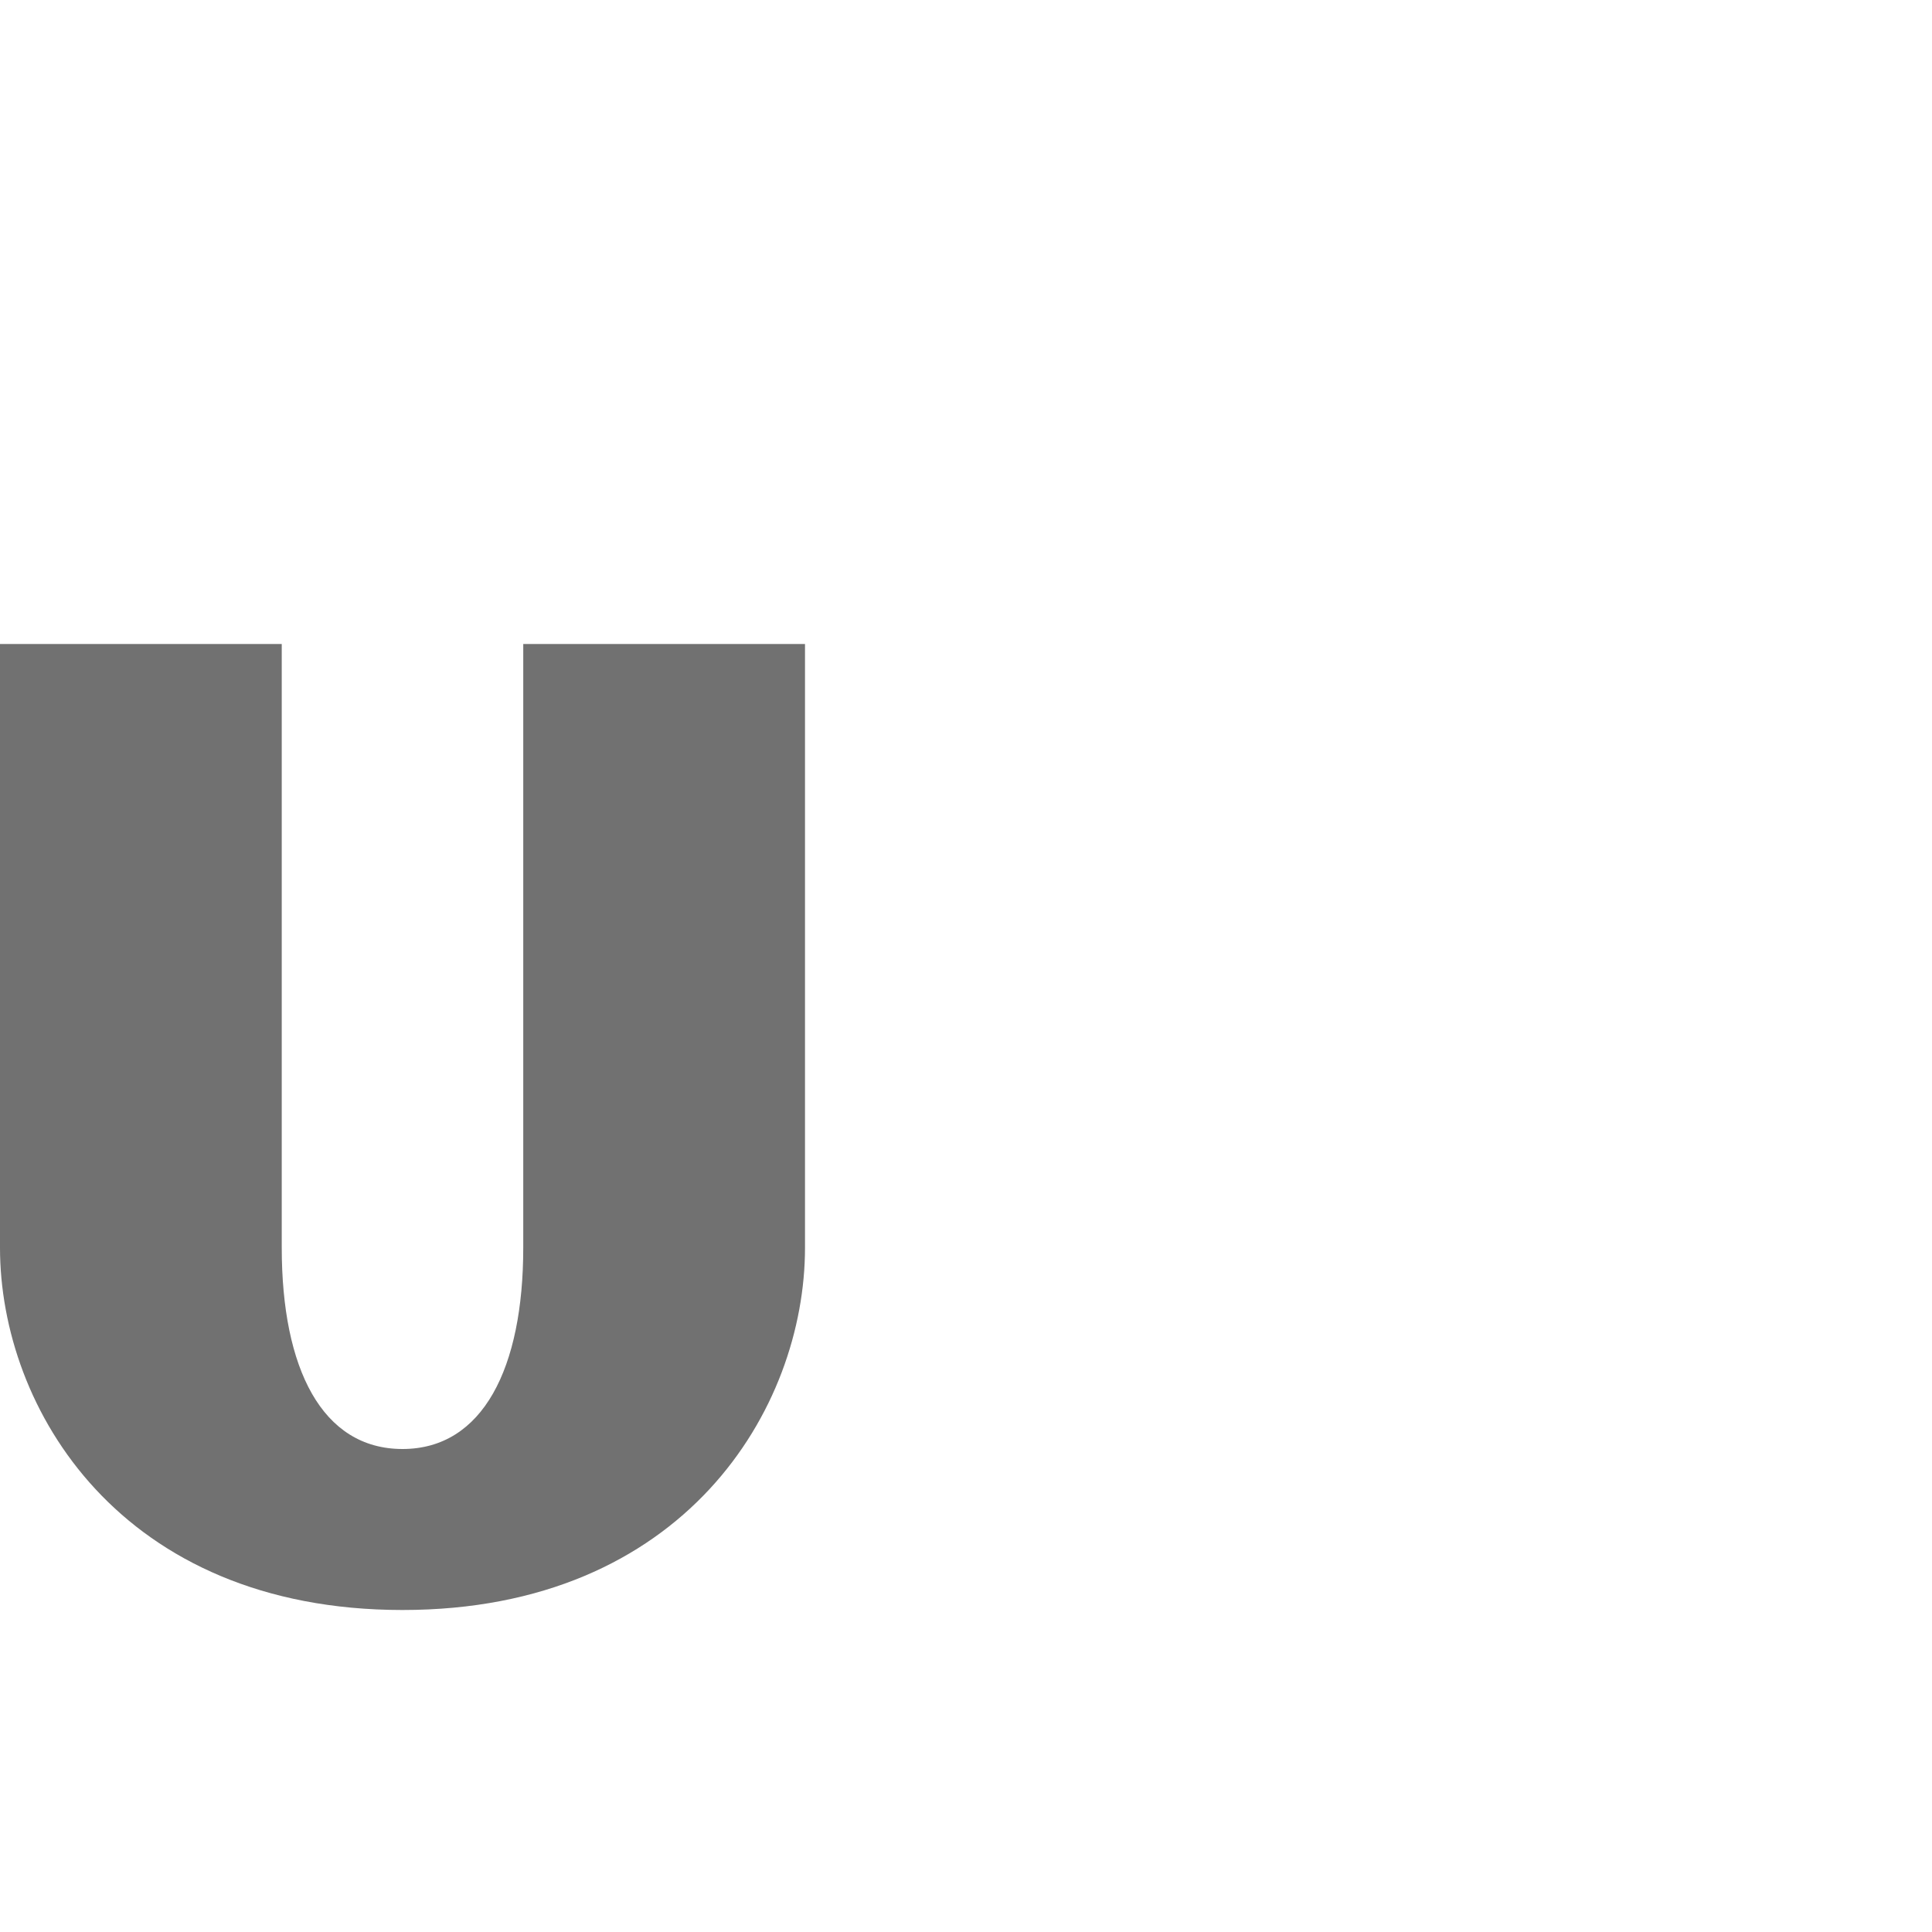
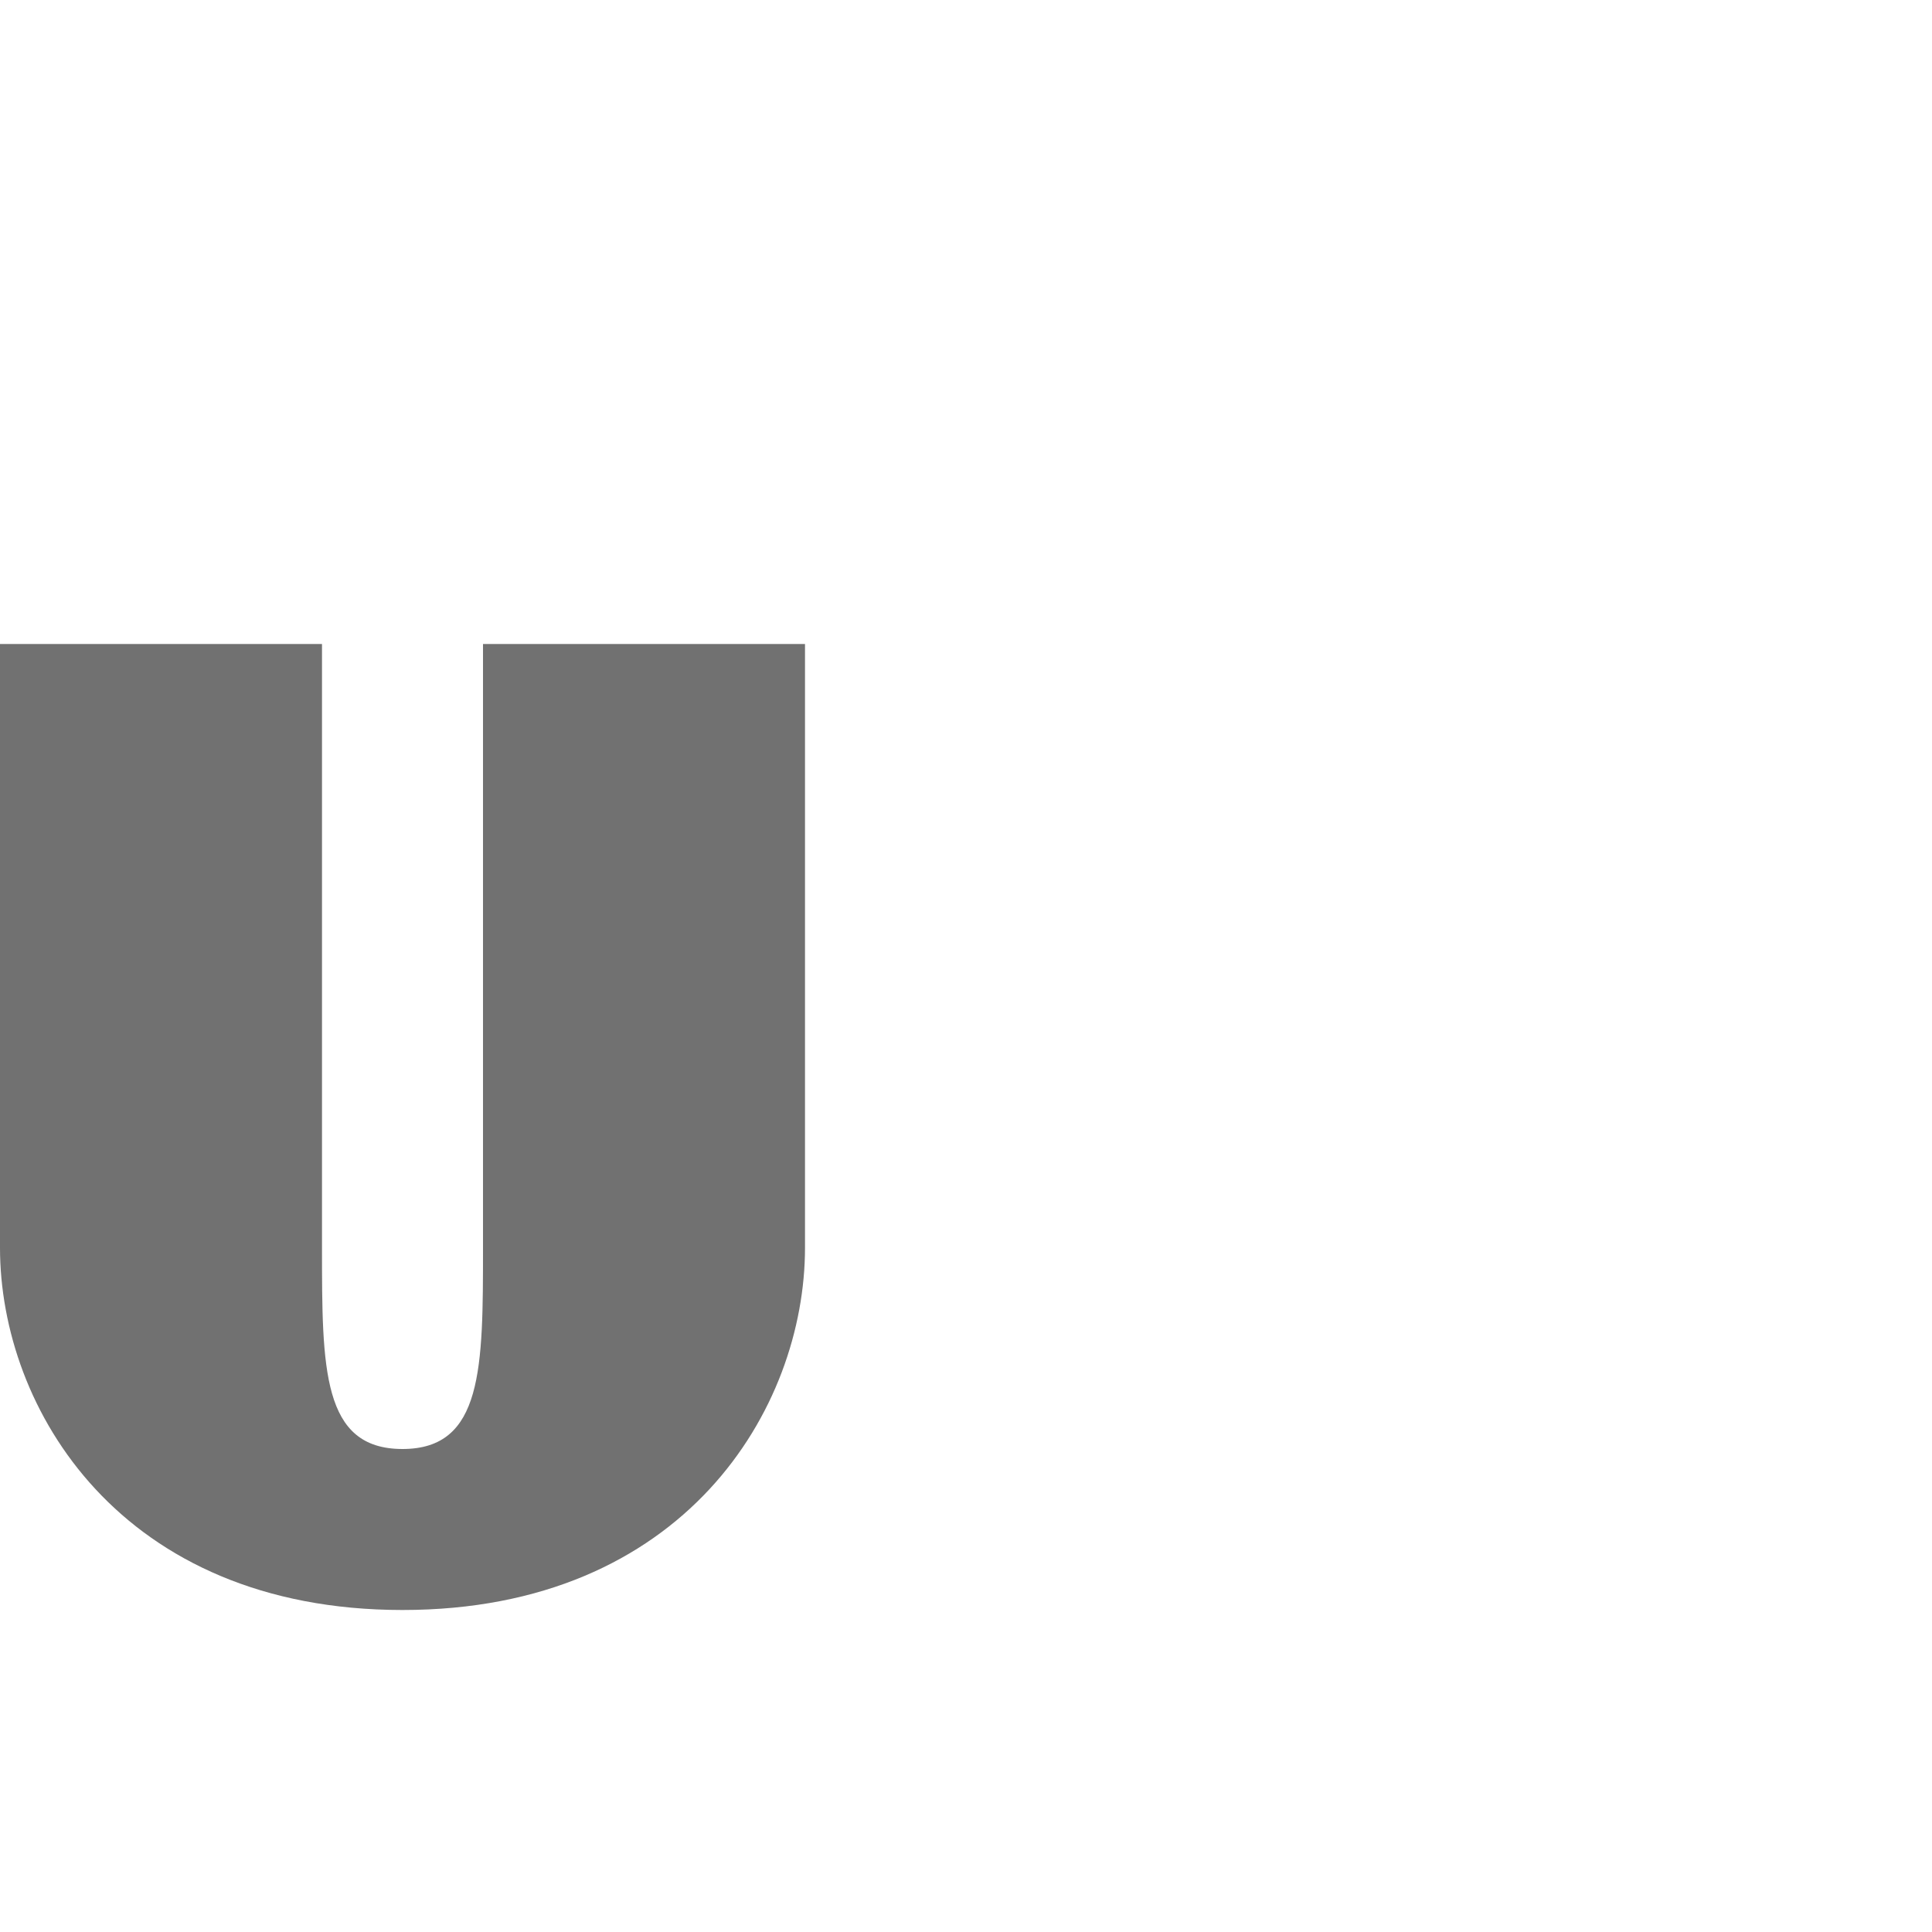
<svg xmlns="http://www.w3.org/2000/svg" width="1200" height="1200" viewBox="0 0 1200 1200" version="1.1" id="svg1">
  <defs id="defs1" />
  <g id="layer1">
-     <path id="path2" style="fill:#000000;fill-opacity:0.555;fill-rule:evenodd;stroke-width:1" d="m 325,400 v 375 c 0,74.614 -25,125 -75,125 -50,0 -75,-50 -75,-125 V 400 H 0 v 375 c 0,100 75,225 250,225 175,0 250,-125 250,-225 V 400 Z" />
+     <path id="path2" style="fill:#000000;fill-opacity:0.555;fill-rule:evenodd;stroke-width:1" d="m 300,400 v 375 c 0,74.614 0,125 -50,125 -50,0 -50,-50 -50,-125 V 400 H 0 v 375 c 0,100 75,225 250,225 175,0 250,-125 250,-225 V 400 Z" />
  </g>
</svg>
